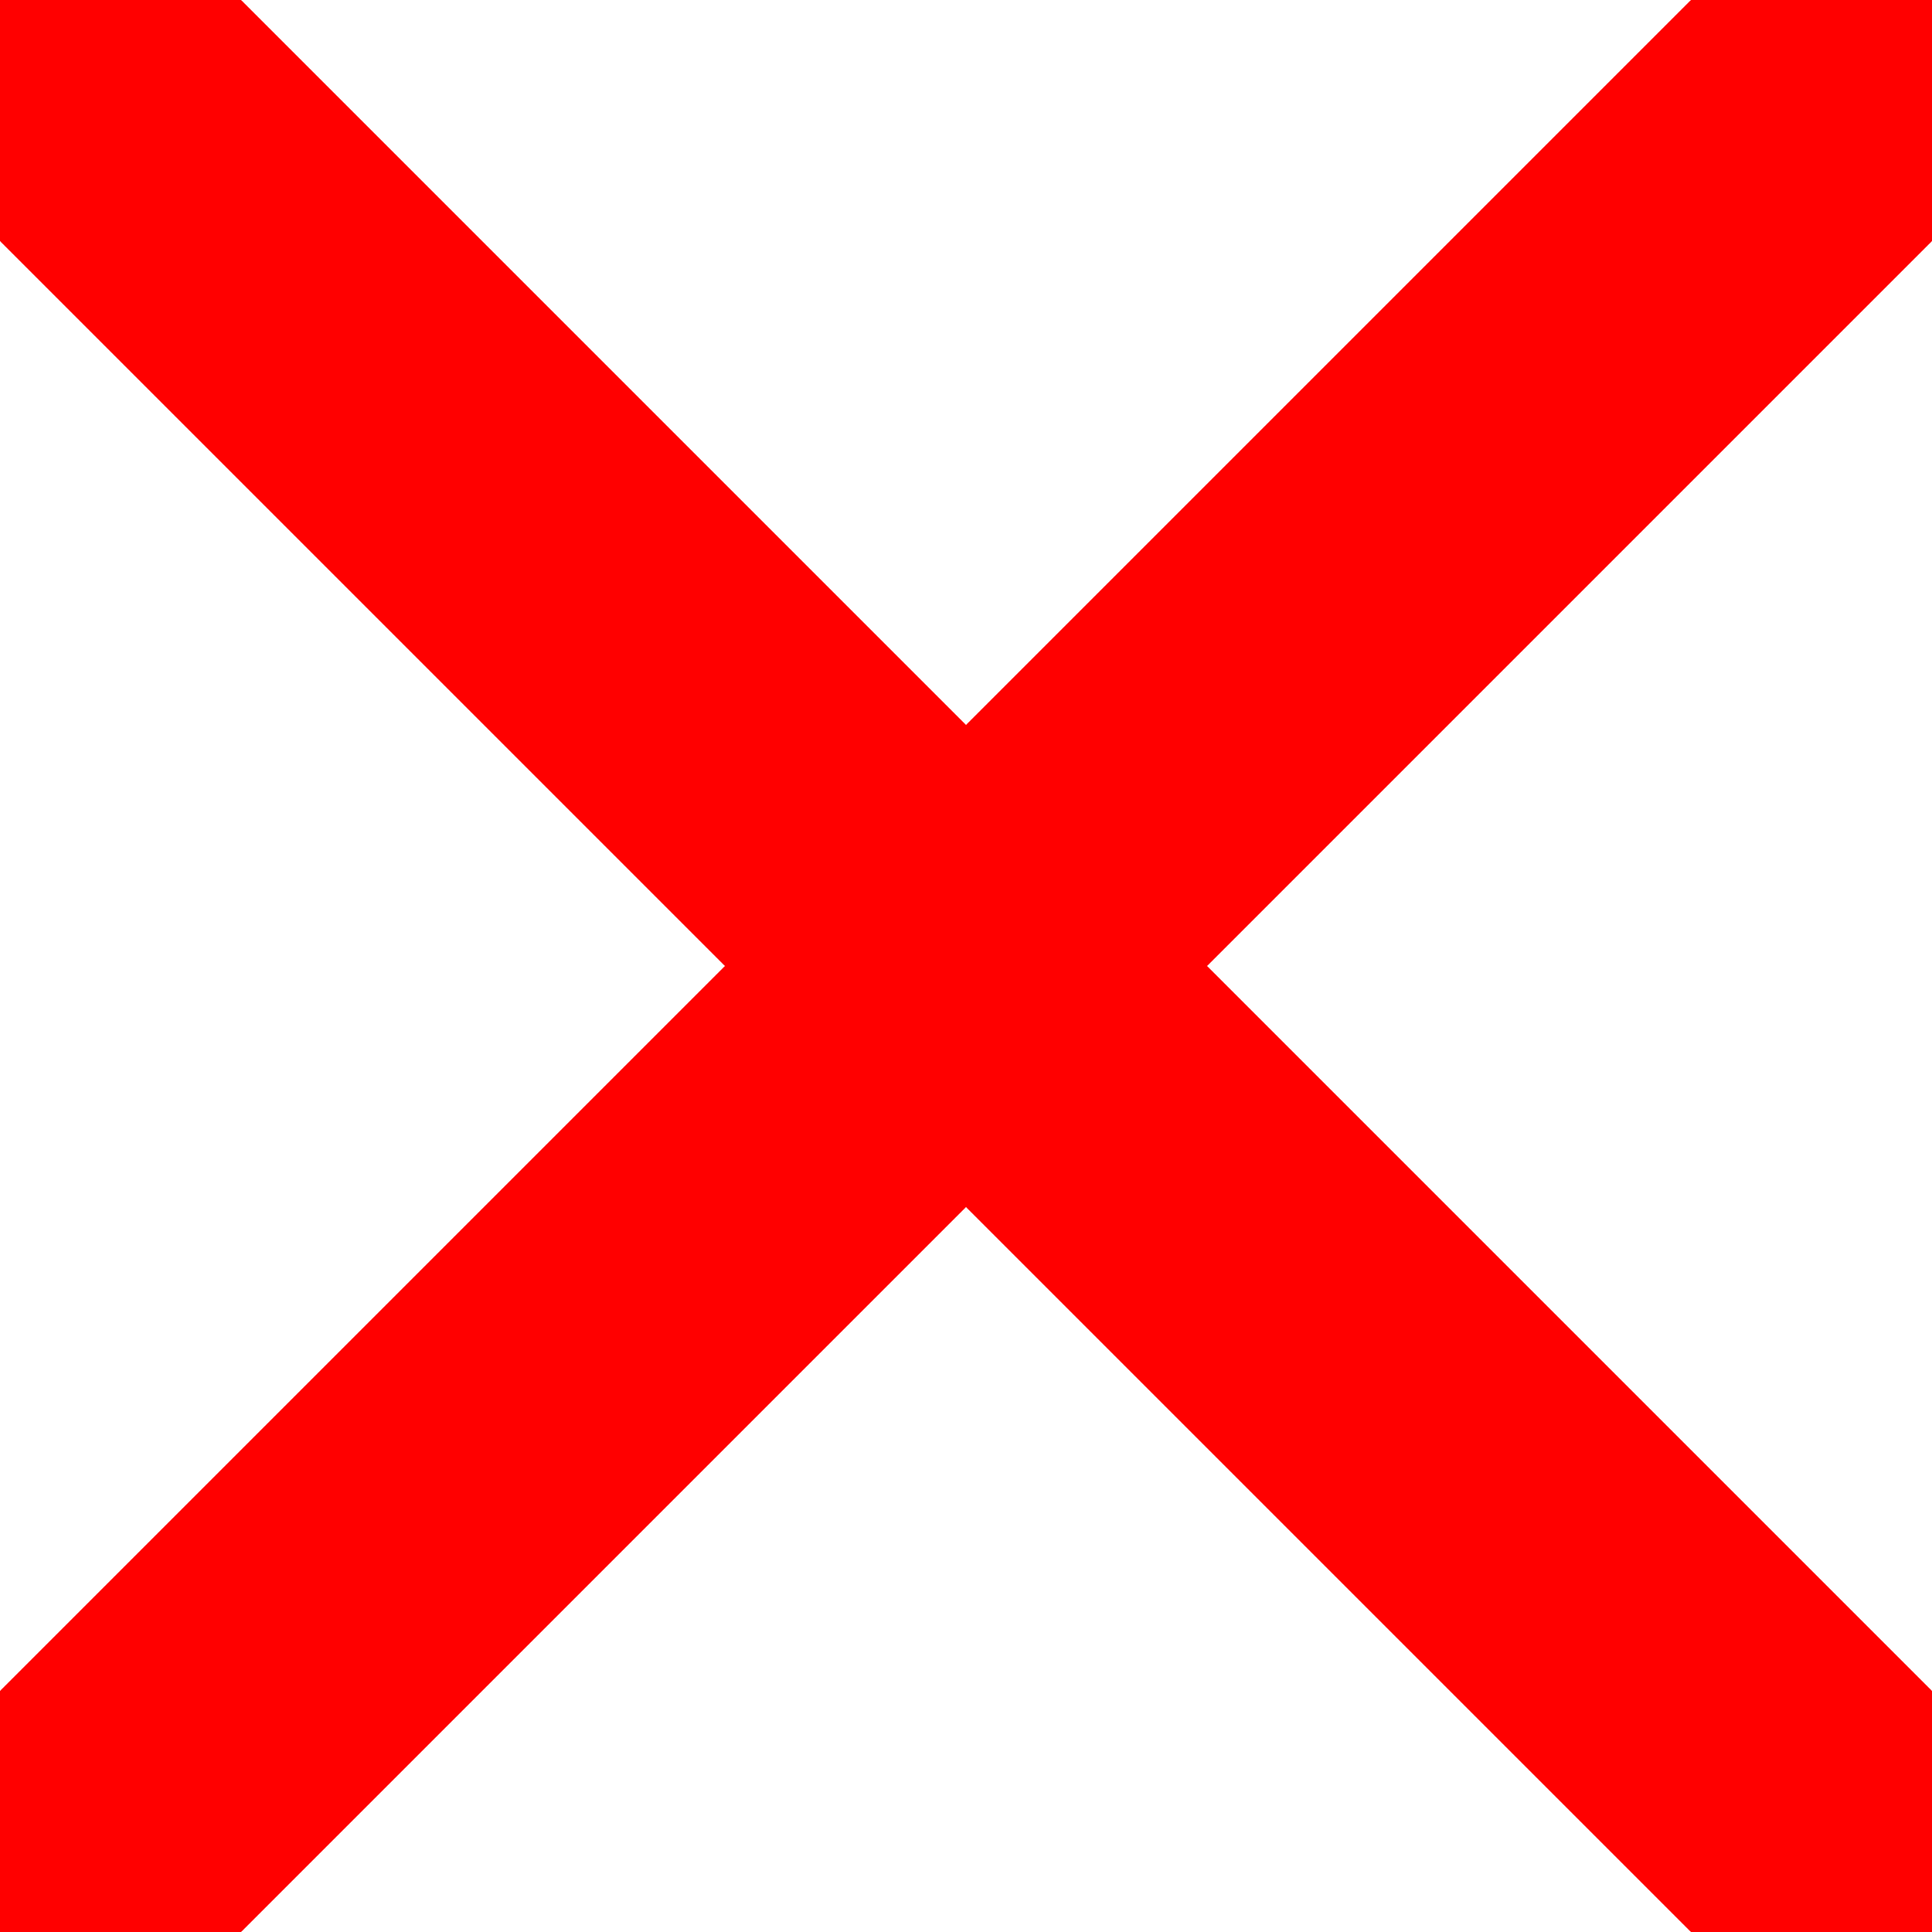
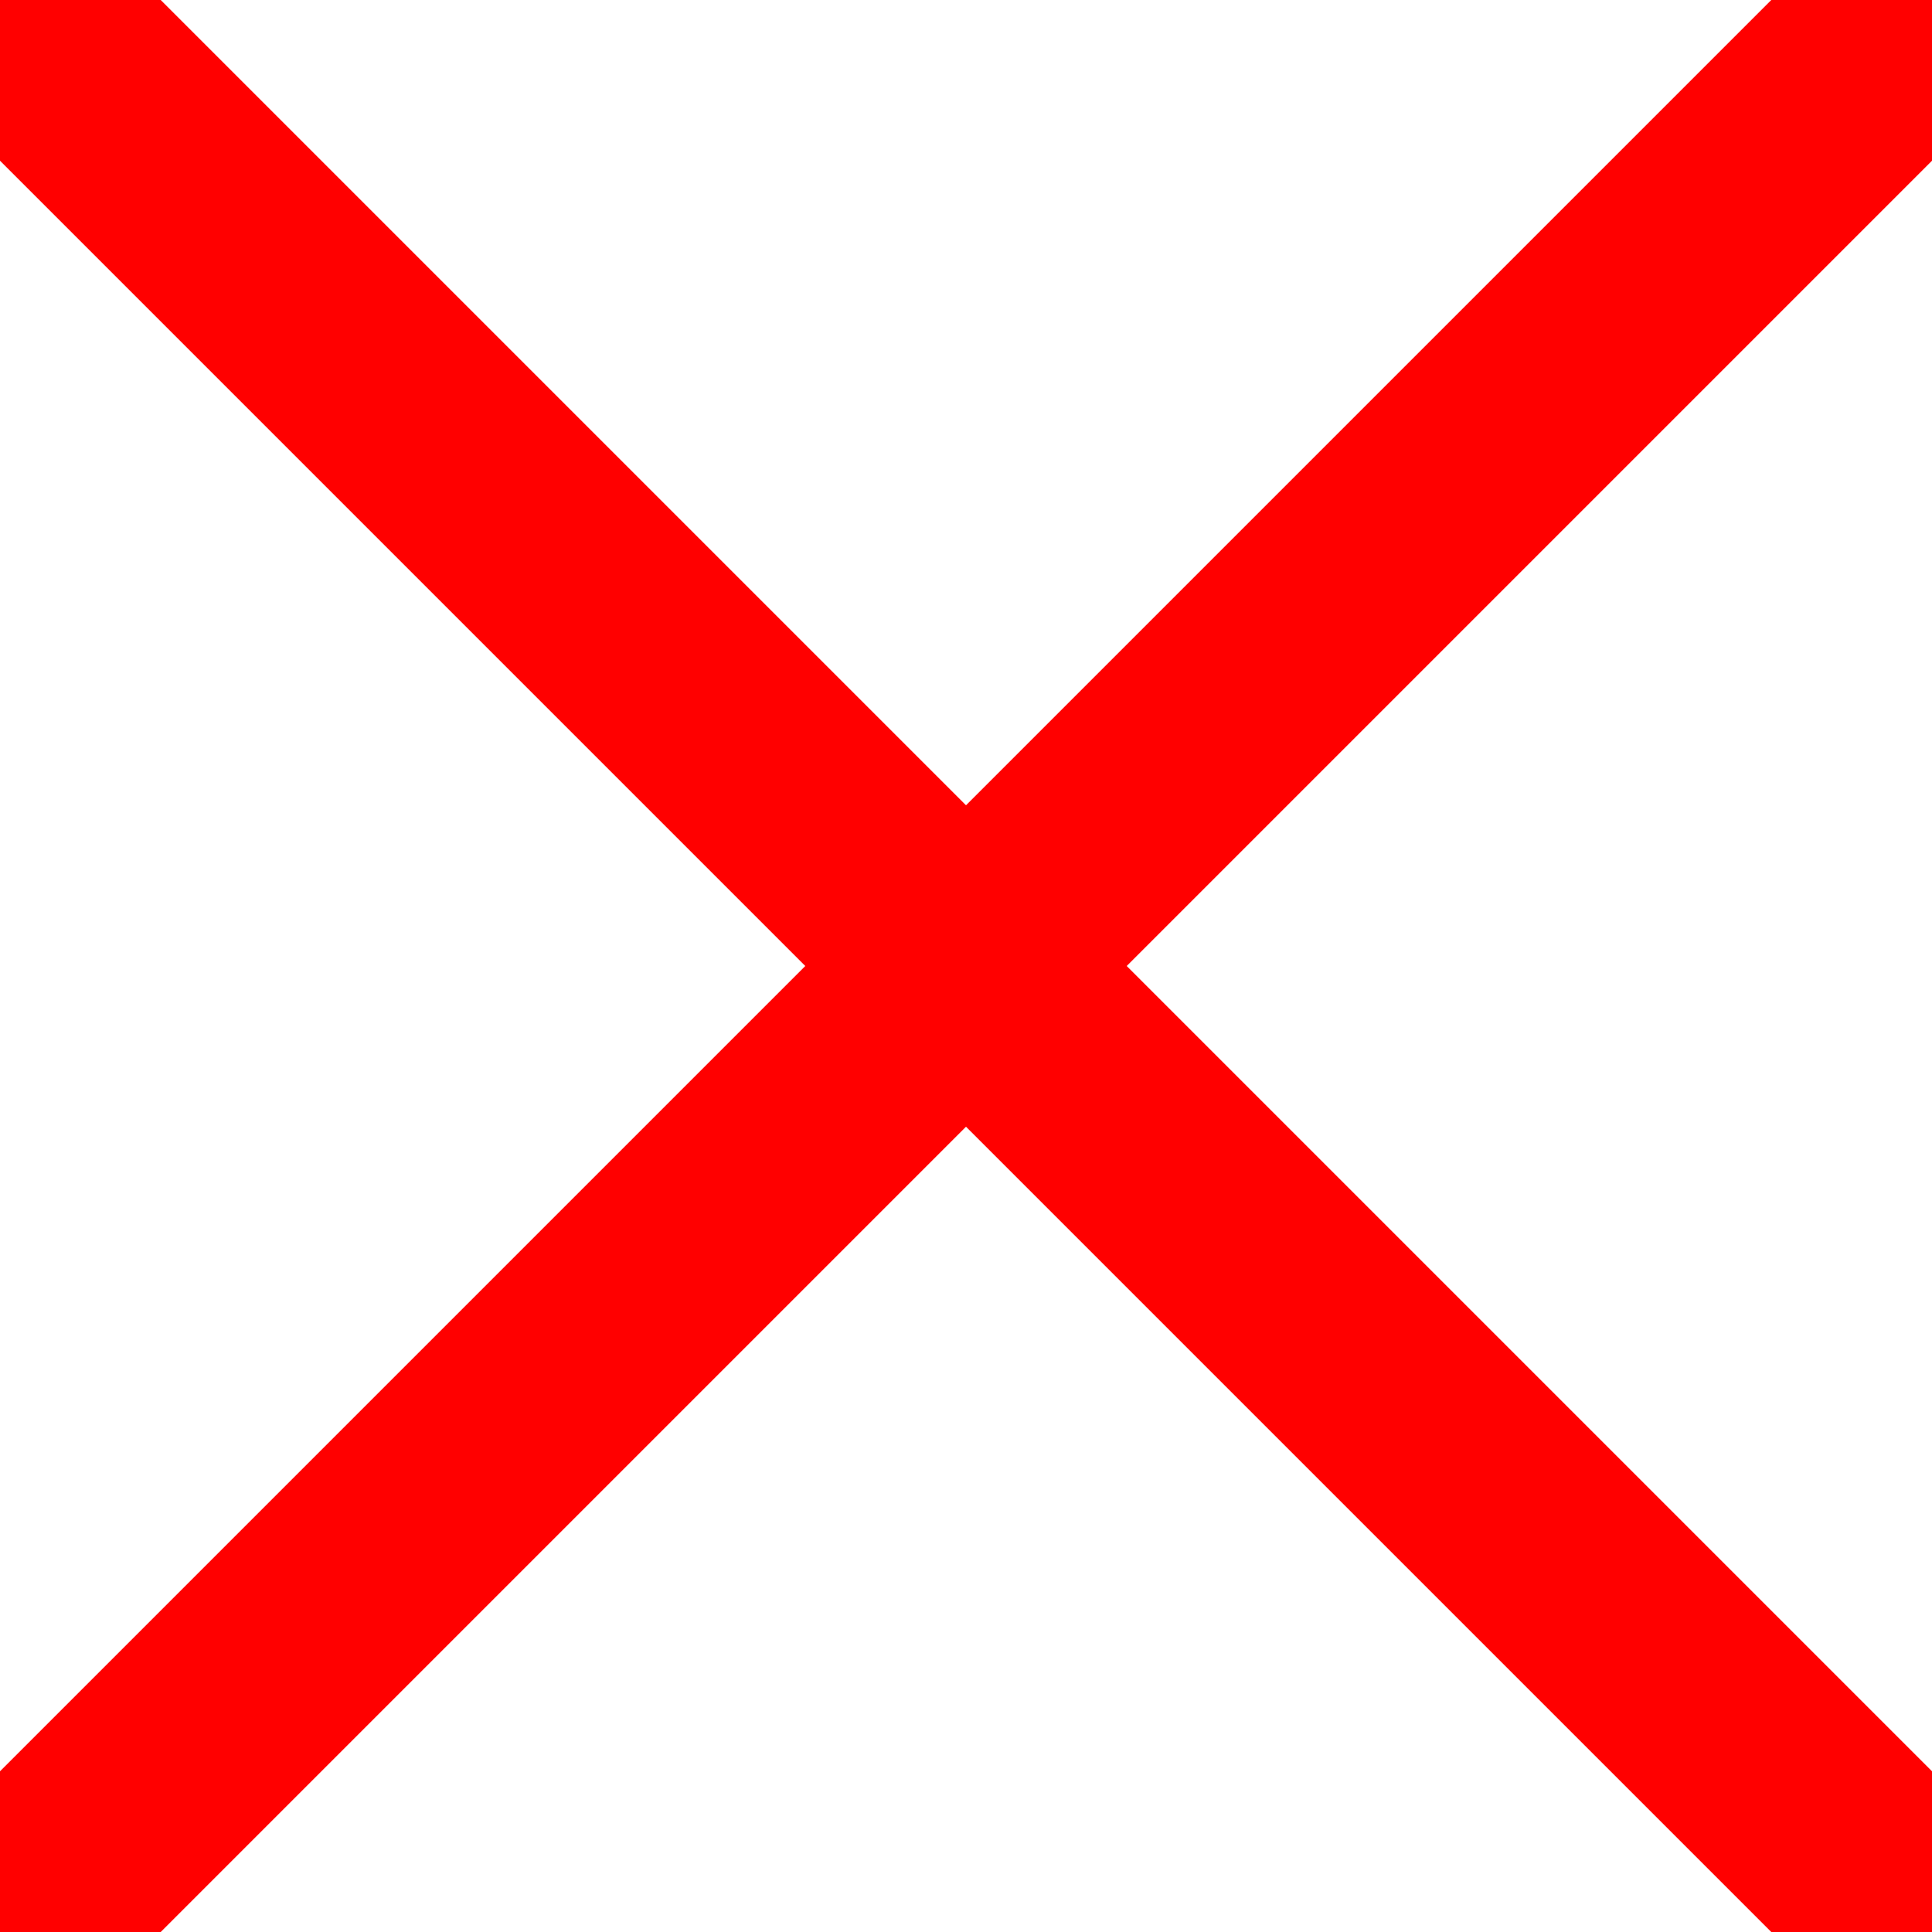
<svg xmlns="http://www.w3.org/2000/svg" version="1.1" height="17px" width="17px">
-   <line x1="0" x2="17" y1="0" y2="17" stroke="red" style="stroke-width: 3" />
-   <line x1="0" x2="17" y1="17" y2="0" stroke="red" style="stroke-width: 3" />
+   <line x1="0" x2="17" y1="0" y2="17" stroke="red" style="stroke-width: 2" />
+   <line x1="0" x2="17" y1="17" y2="0" stroke="red" style="stroke-width: 2" />
</svg>
